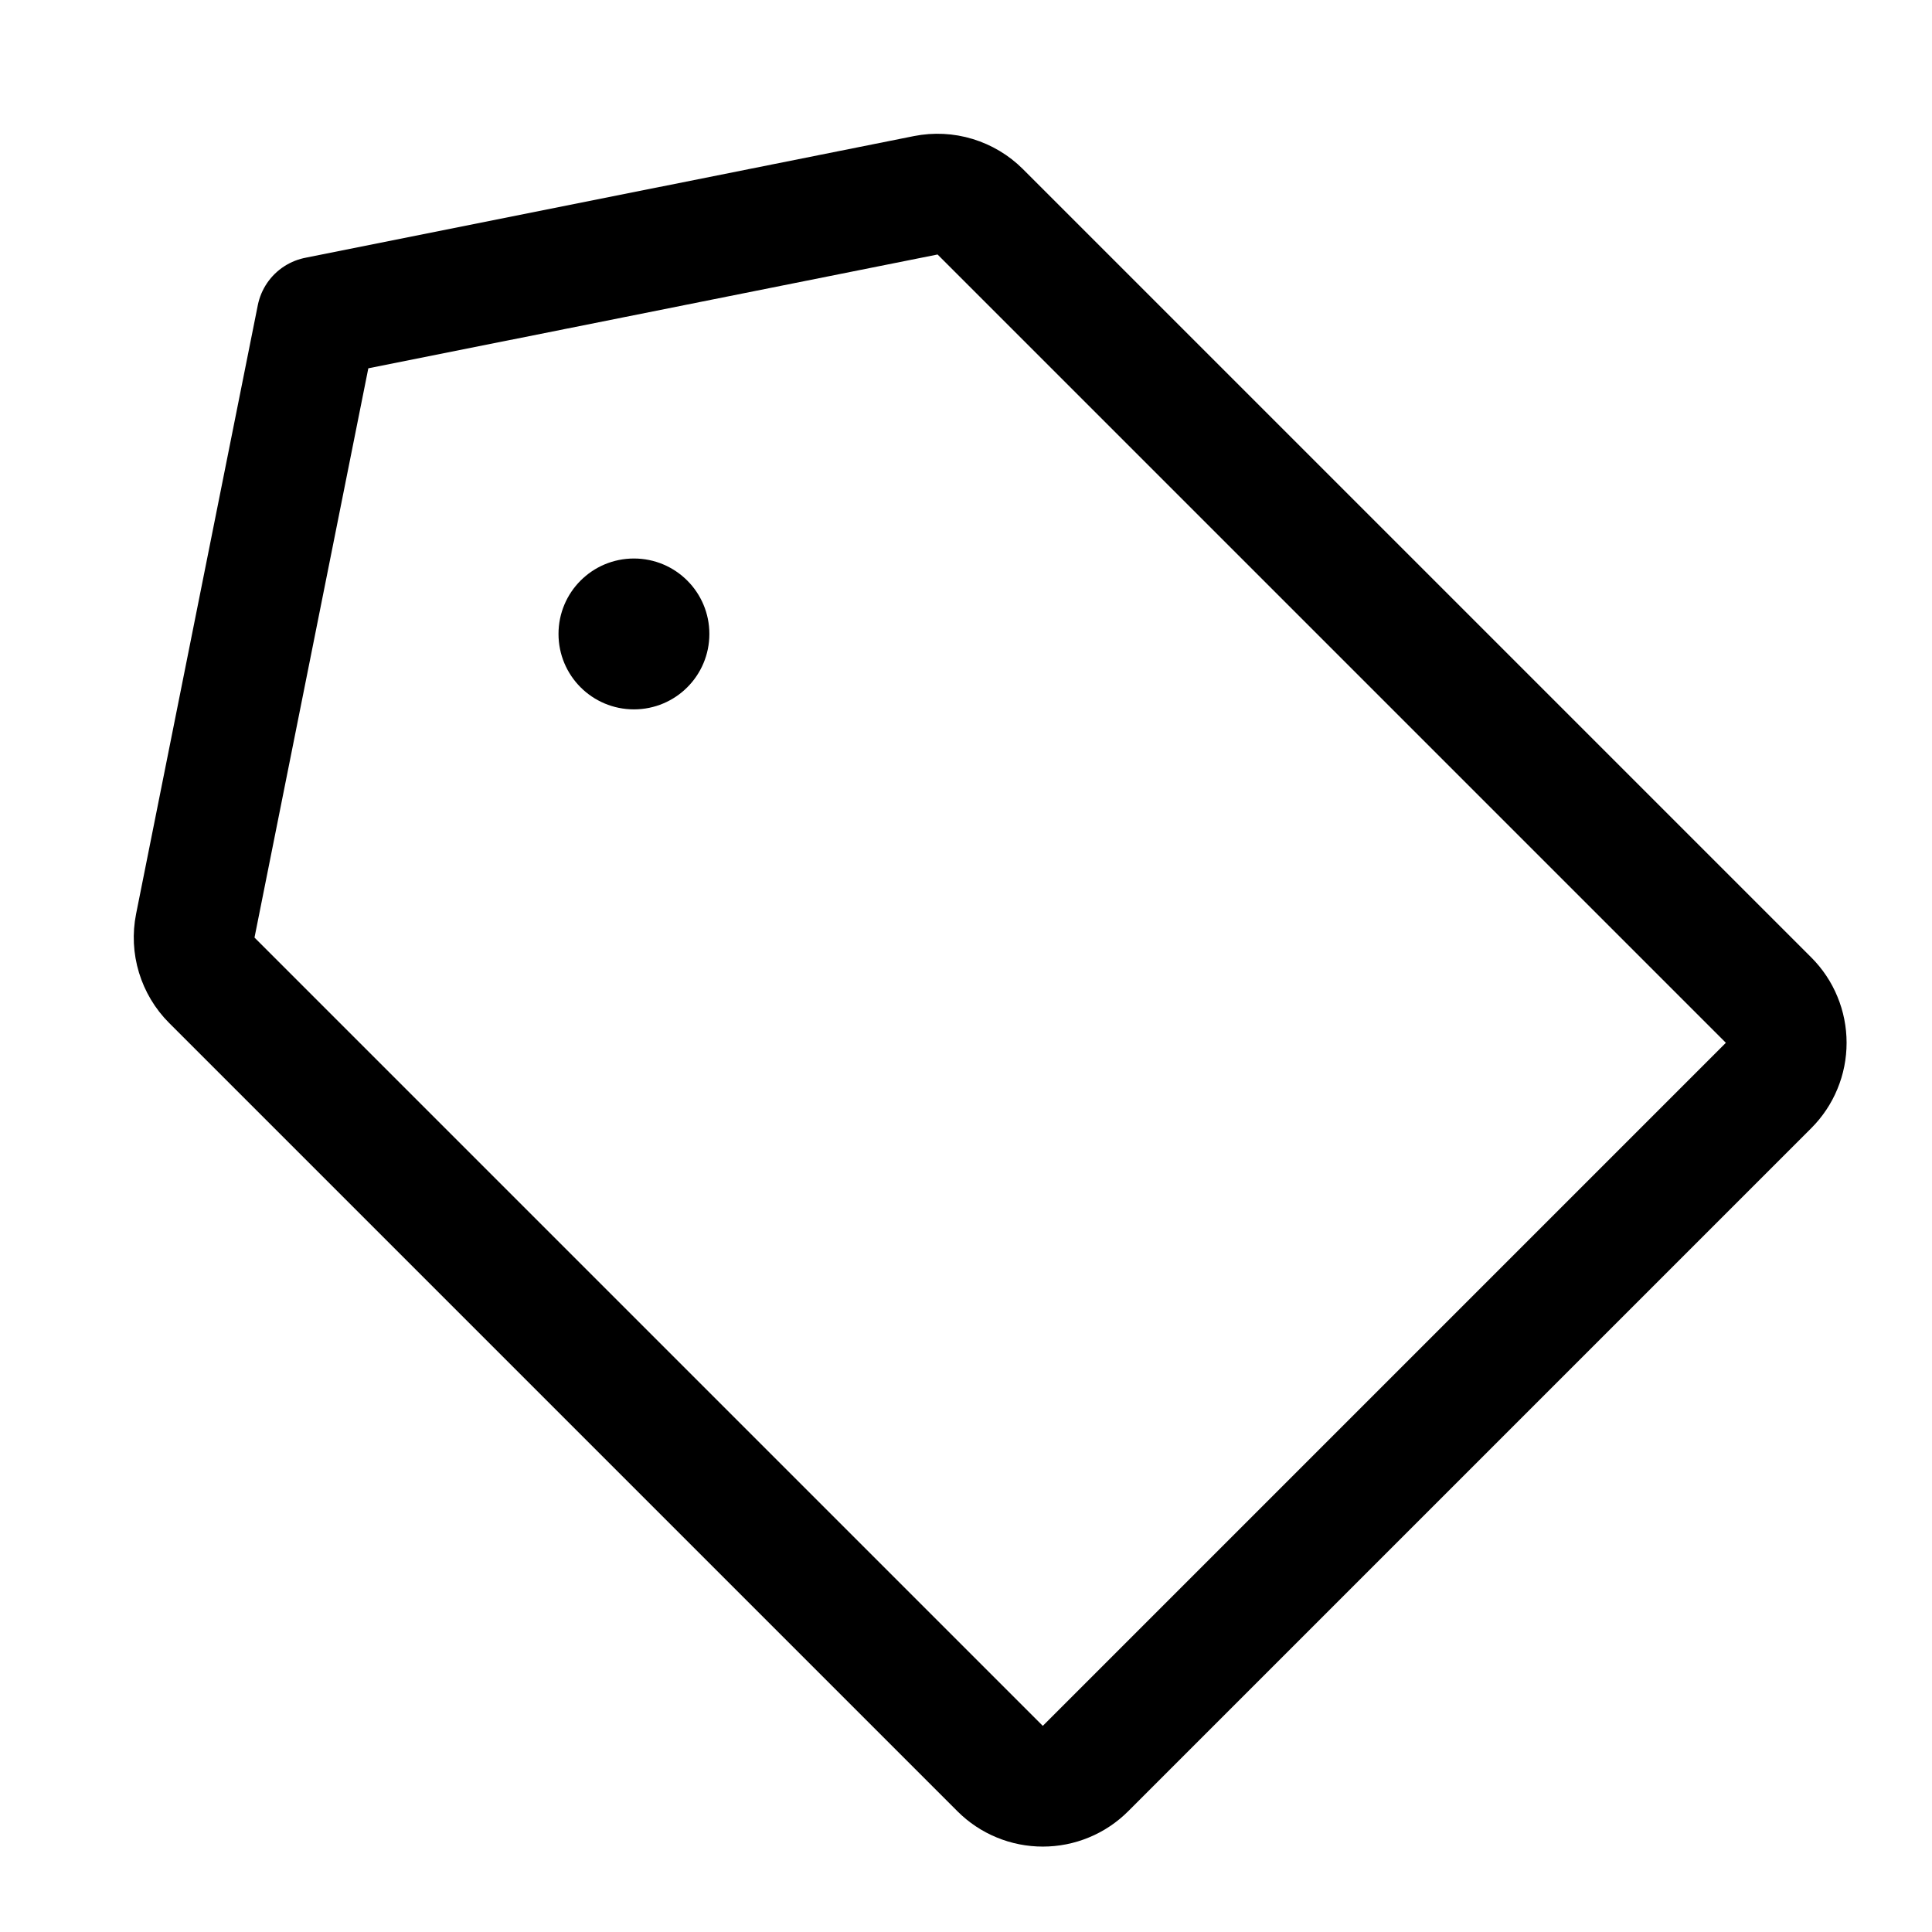
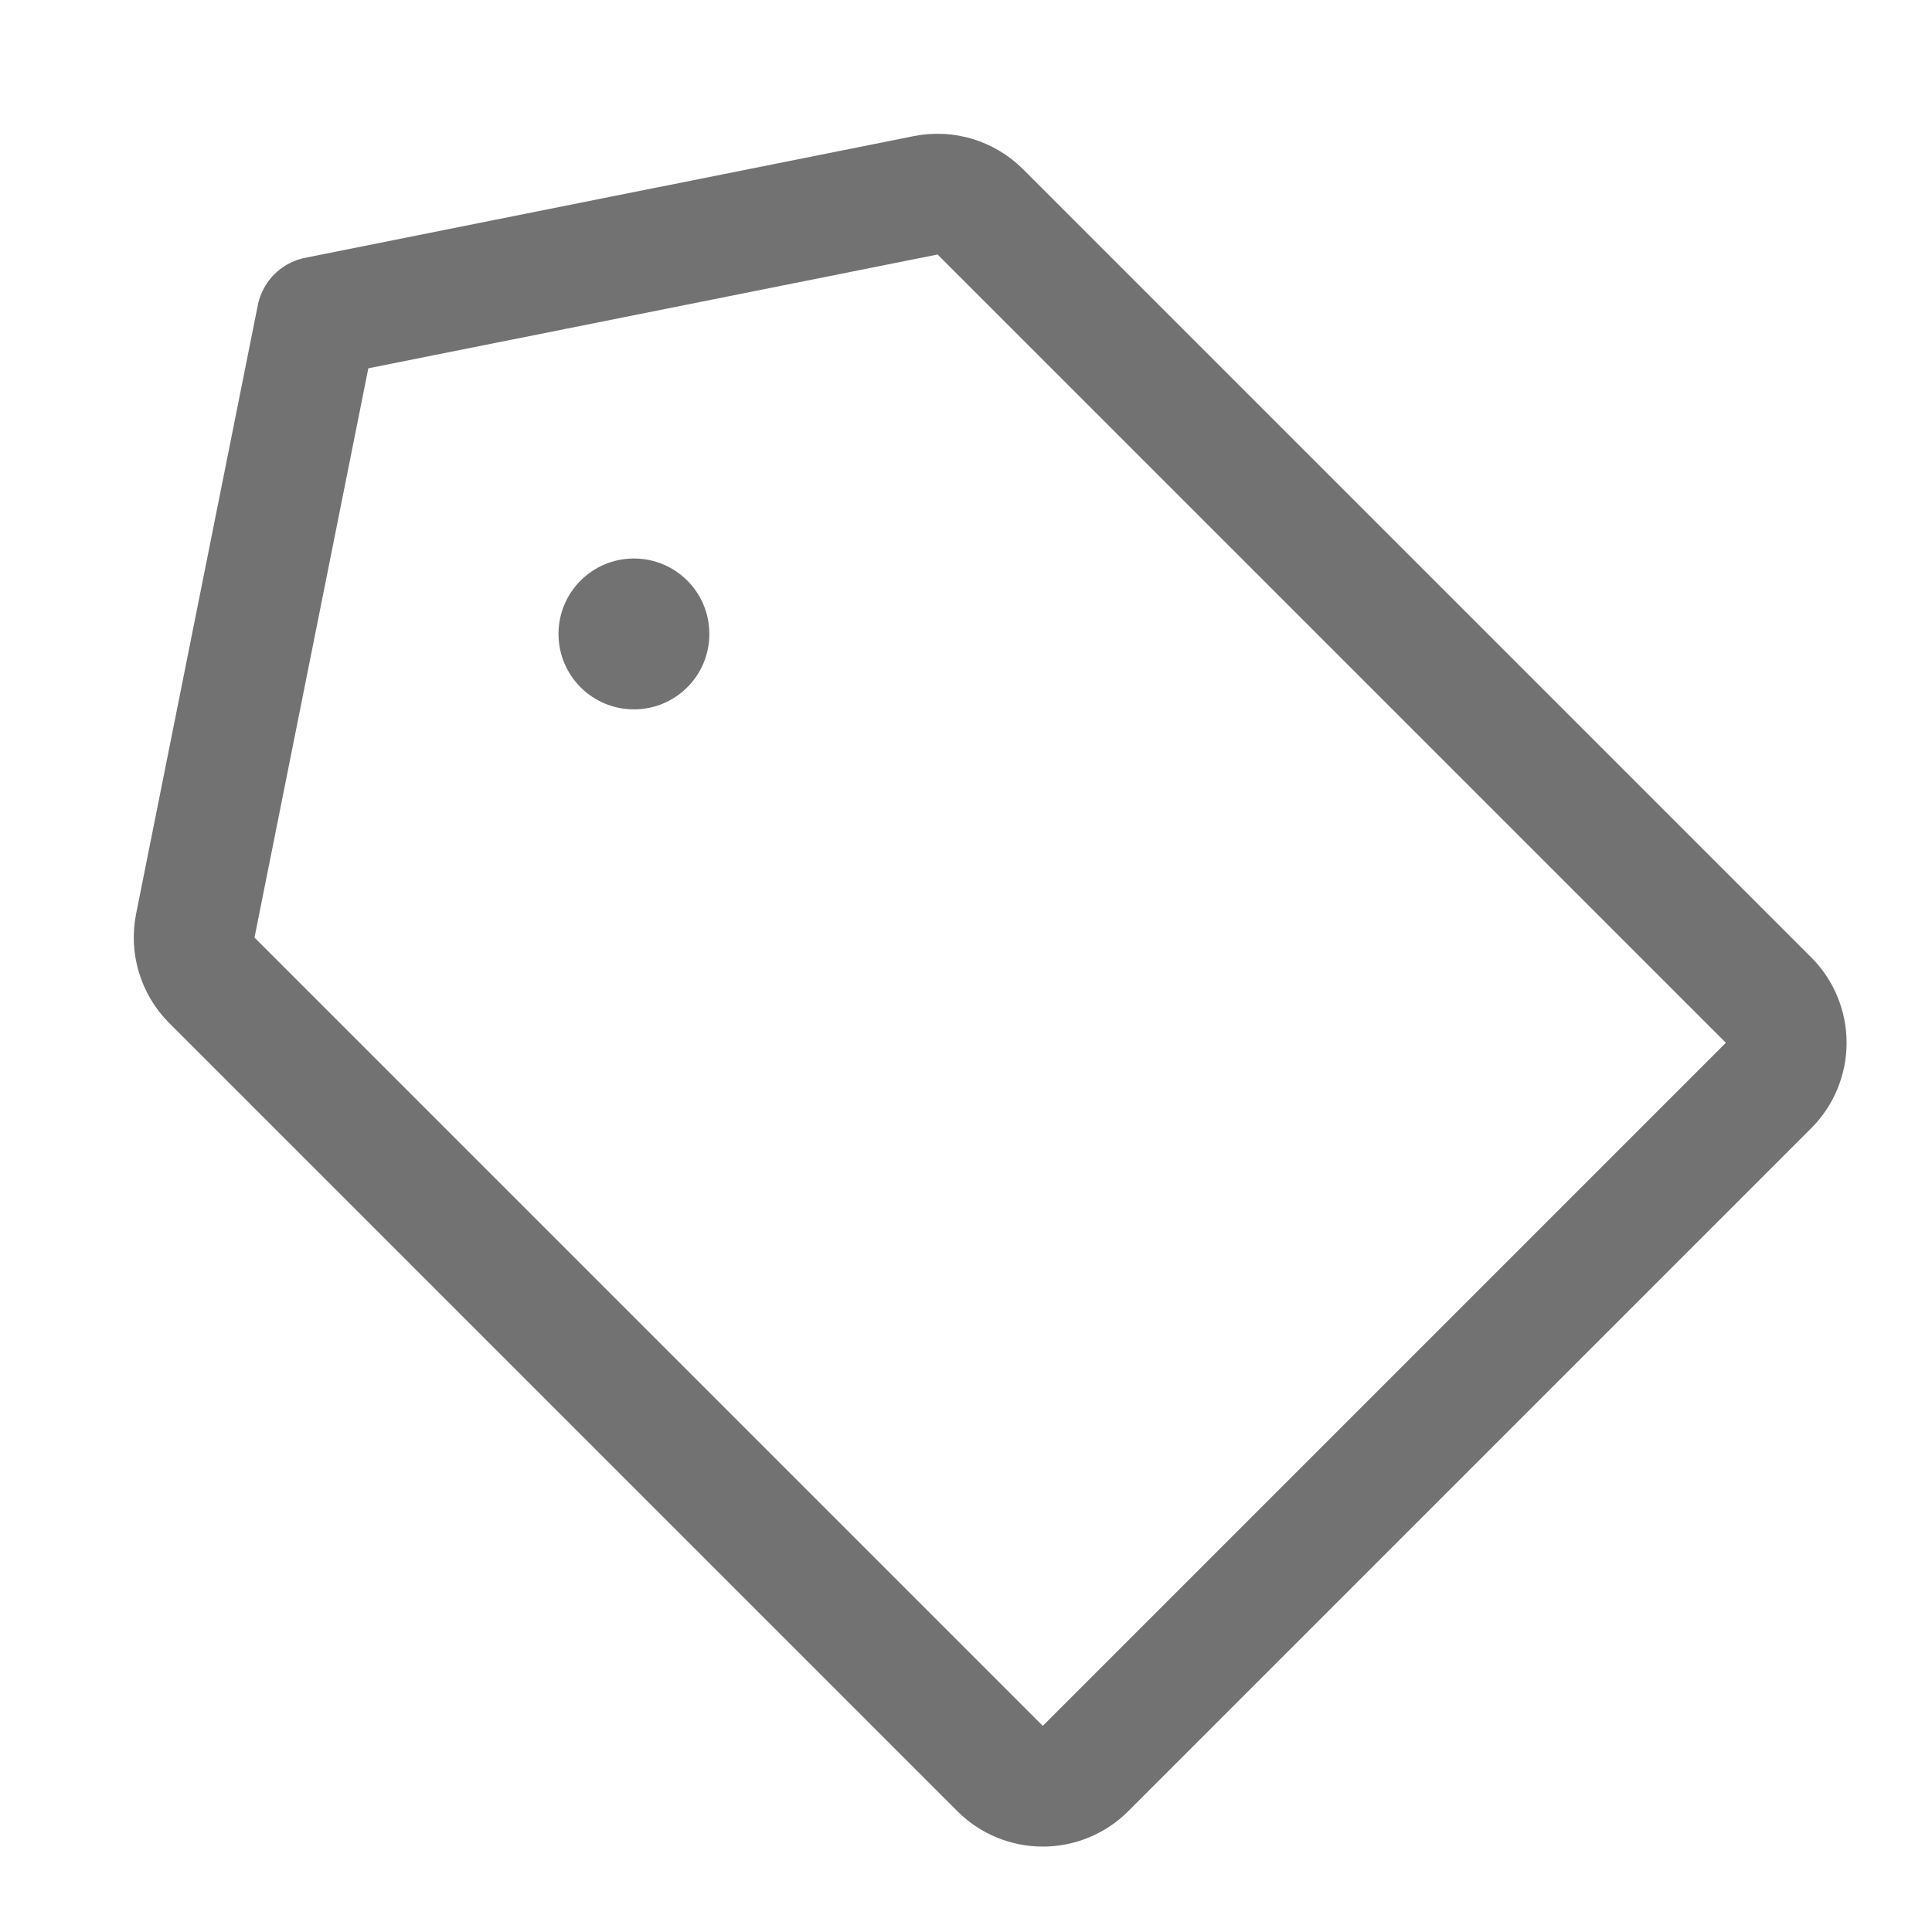
<svg xmlns="http://www.w3.org/2000/svg" width="24" height="24" viewBox="0 0 24 24" fill="none">
-   <path d="M11.5 2.426L3.938 3.938L2.426 11.5C2.402 11.621 2.408 11.746 2.444 11.864C2.48 11.982 2.544 12.09 2.631 12.177L12.424 21.97C12.493 22.039 12.576 22.095 12.667 22.132C12.758 22.17 12.856 22.189 12.954 22.189C13.053 22.189 13.15 22.17 13.241 22.132C13.332 22.095 13.415 22.039 13.484 21.97L21.97 13.484C22.039 13.415 22.095 13.332 22.132 13.241C22.17 13.15 22.189 13.053 22.189 12.954C22.189 12.856 22.17 12.758 22.132 12.667C22.095 12.576 22.039 12.493 21.97 12.424L12.177 2.631C12.09 2.544 11.982 2.48 11.864 2.444C11.746 2.408 11.621 2.402 11.5 2.426V2.426Z" stroke="black" stroke-width="1.5" stroke-linecap="round" stroke-linejoin="round" />
-   <path d="M7.875 8.812C8.393 8.812 8.812 8.393 8.812 7.875C8.812 7.357 8.393 6.938 7.875 6.938C7.357 6.938 6.938 7.357 6.938 7.875C6.938 8.393 7.357 8.812 7.875 8.812Z" fill="black" />
+   <path d="M11.5 2.426L3.938 3.938L2.426 11.5C2.402 11.621 2.408 11.746 2.444 11.864C2.48 11.982 2.544 12.09 2.631 12.177L12.424 21.97C12.493 22.039 12.576 22.095 12.667 22.132C12.758 22.17 12.856 22.189 12.954 22.189C13.053 22.189 13.15 22.17 13.241 22.132C13.332 22.095 13.415 22.039 13.484 21.97L21.97 13.484C22.039 13.415 22.095 13.332 22.132 13.241C22.17 13.15 22.189 13.053 22.189 12.954C22.189 12.856 22.17 12.758 22.132 12.667C22.095 12.576 22.039 12.493 21.97 12.424L12.177 2.631C12.09 2.544 11.982 2.48 11.864 2.444C11.746 2.408 11.621 2.402 11.5 2.426V2.426Z" stroke="#727272" stroke-width="1.5" stroke-linecap="round" stroke-linejoin="round" />
+   <path d="M7.875 8.812C8.393 8.812 8.812 8.393 8.812 7.875C8.812 7.357 8.393 6.938 7.875 6.938C7.357 6.938 6.938 7.357 6.938 7.875C6.938 8.393 7.357 8.812 7.875 8.812Z" fill="#727272" />
</svg>
